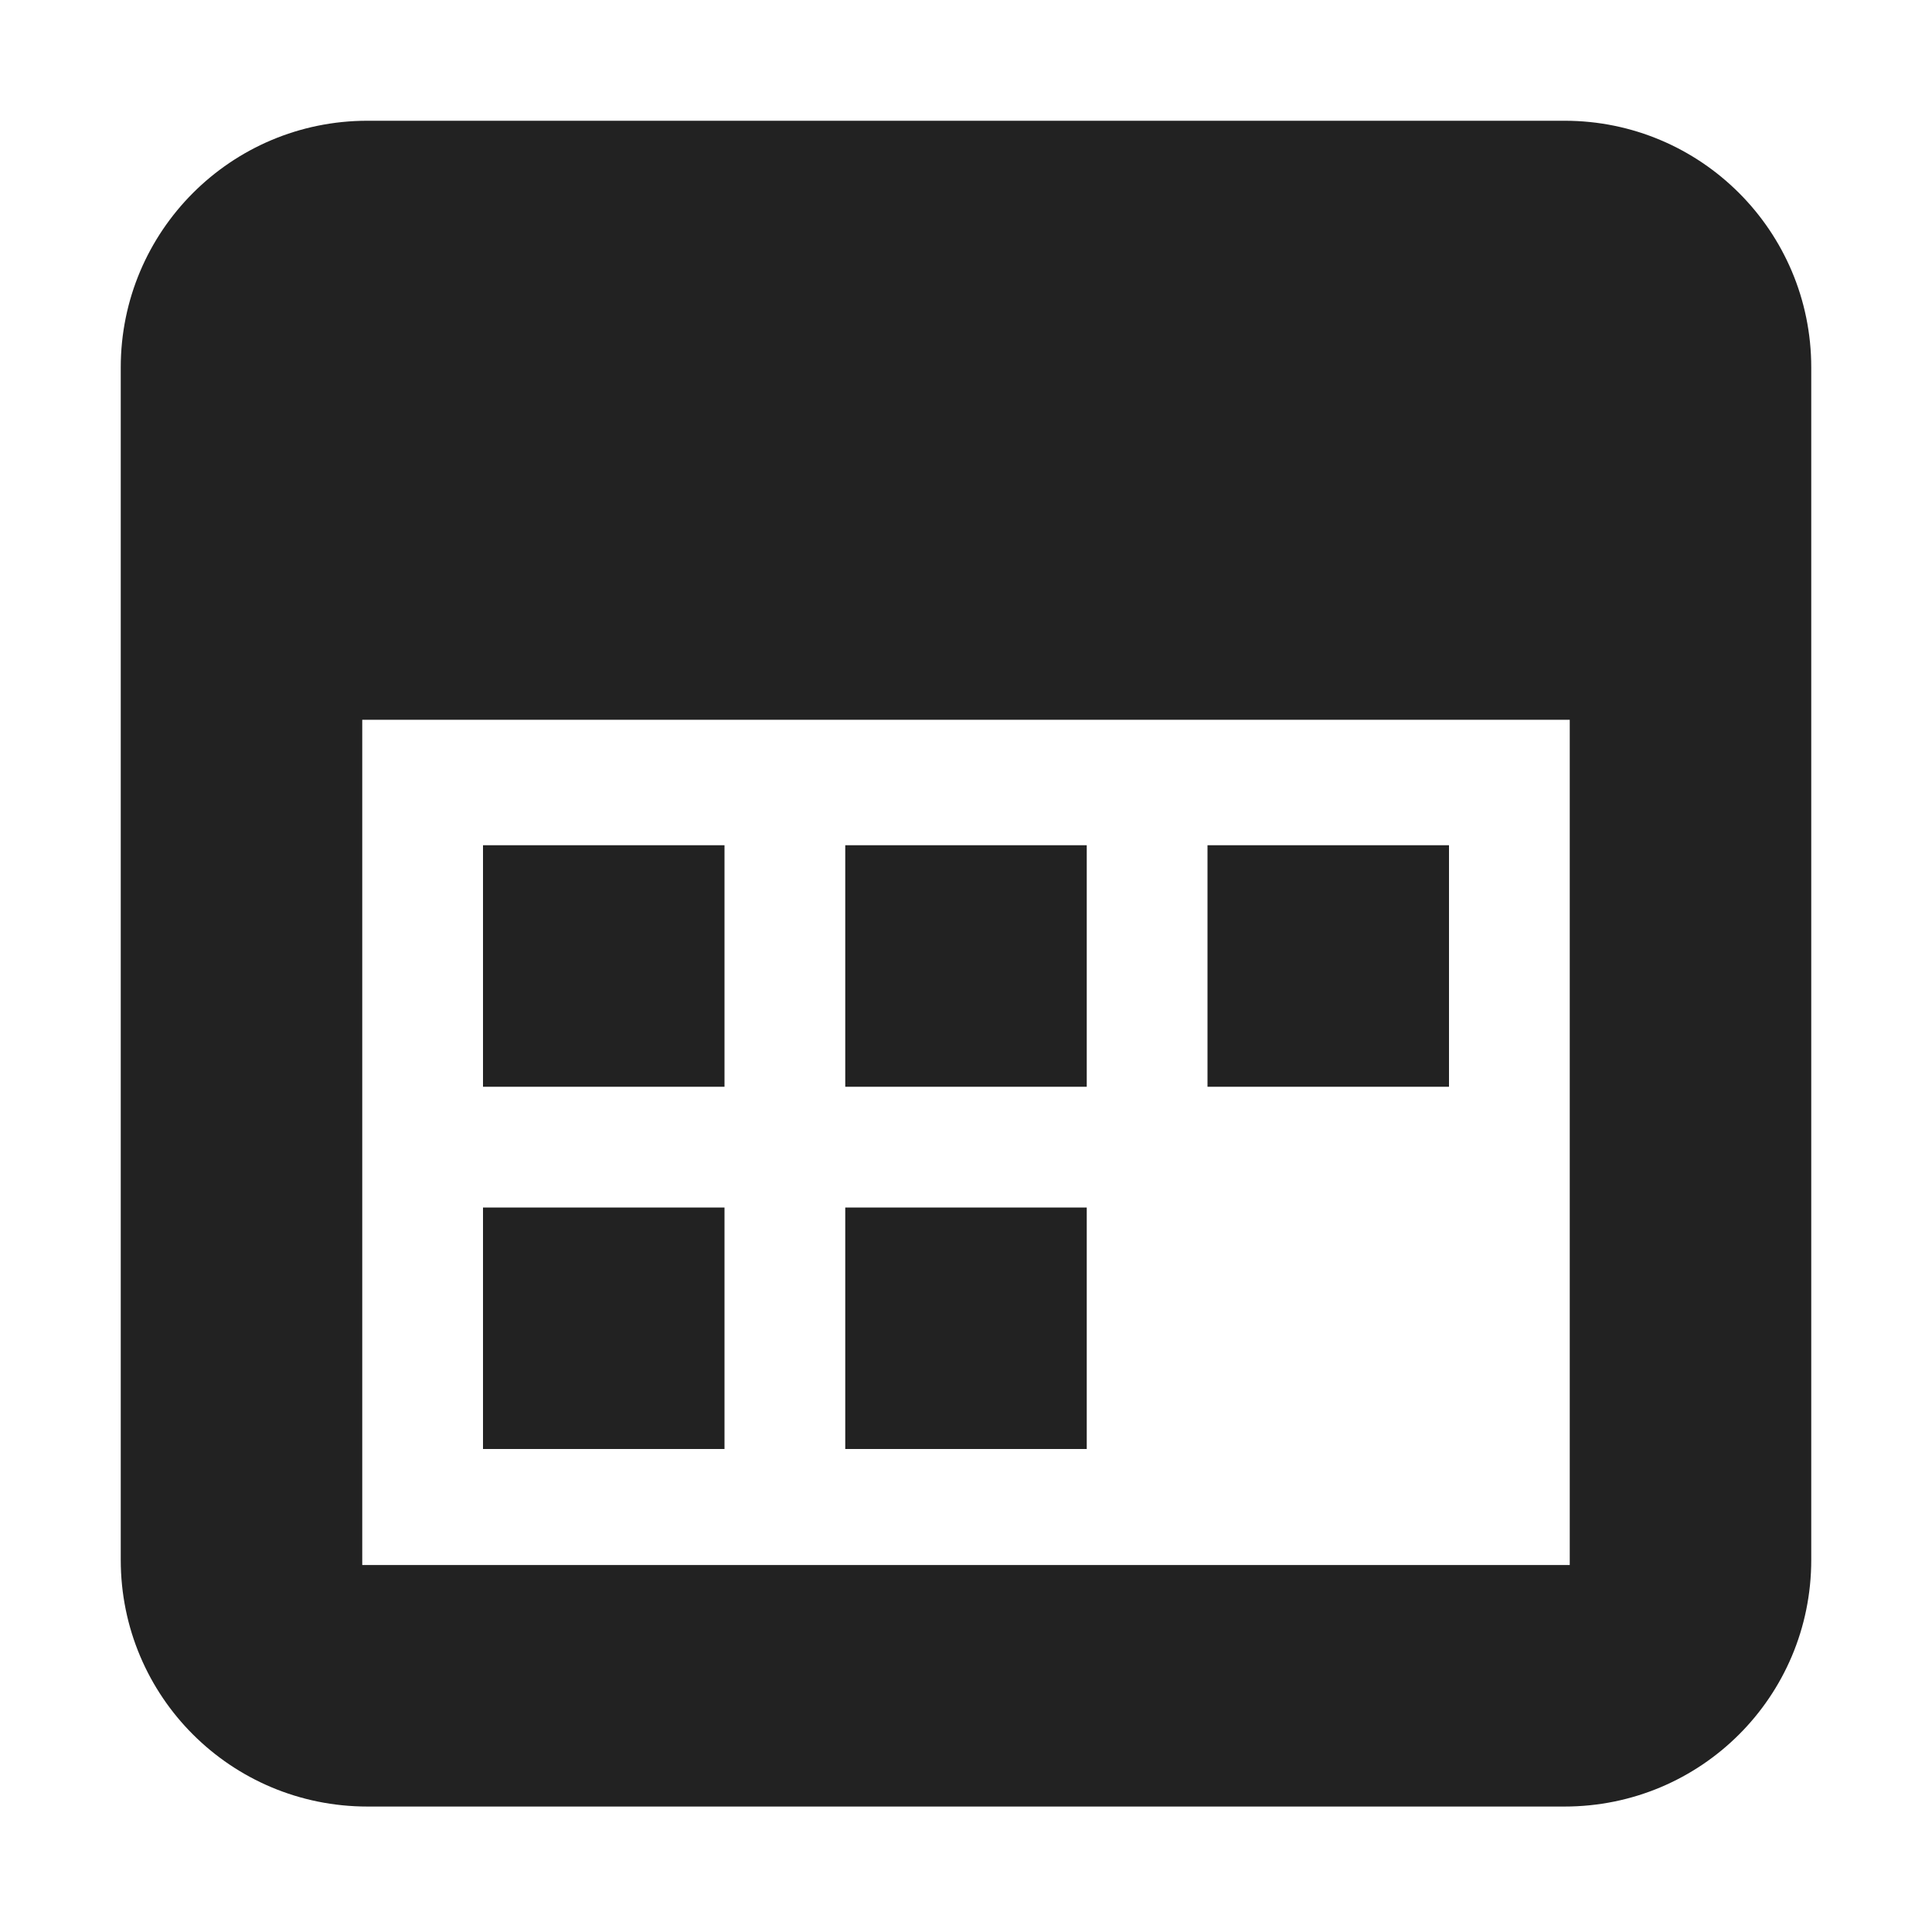
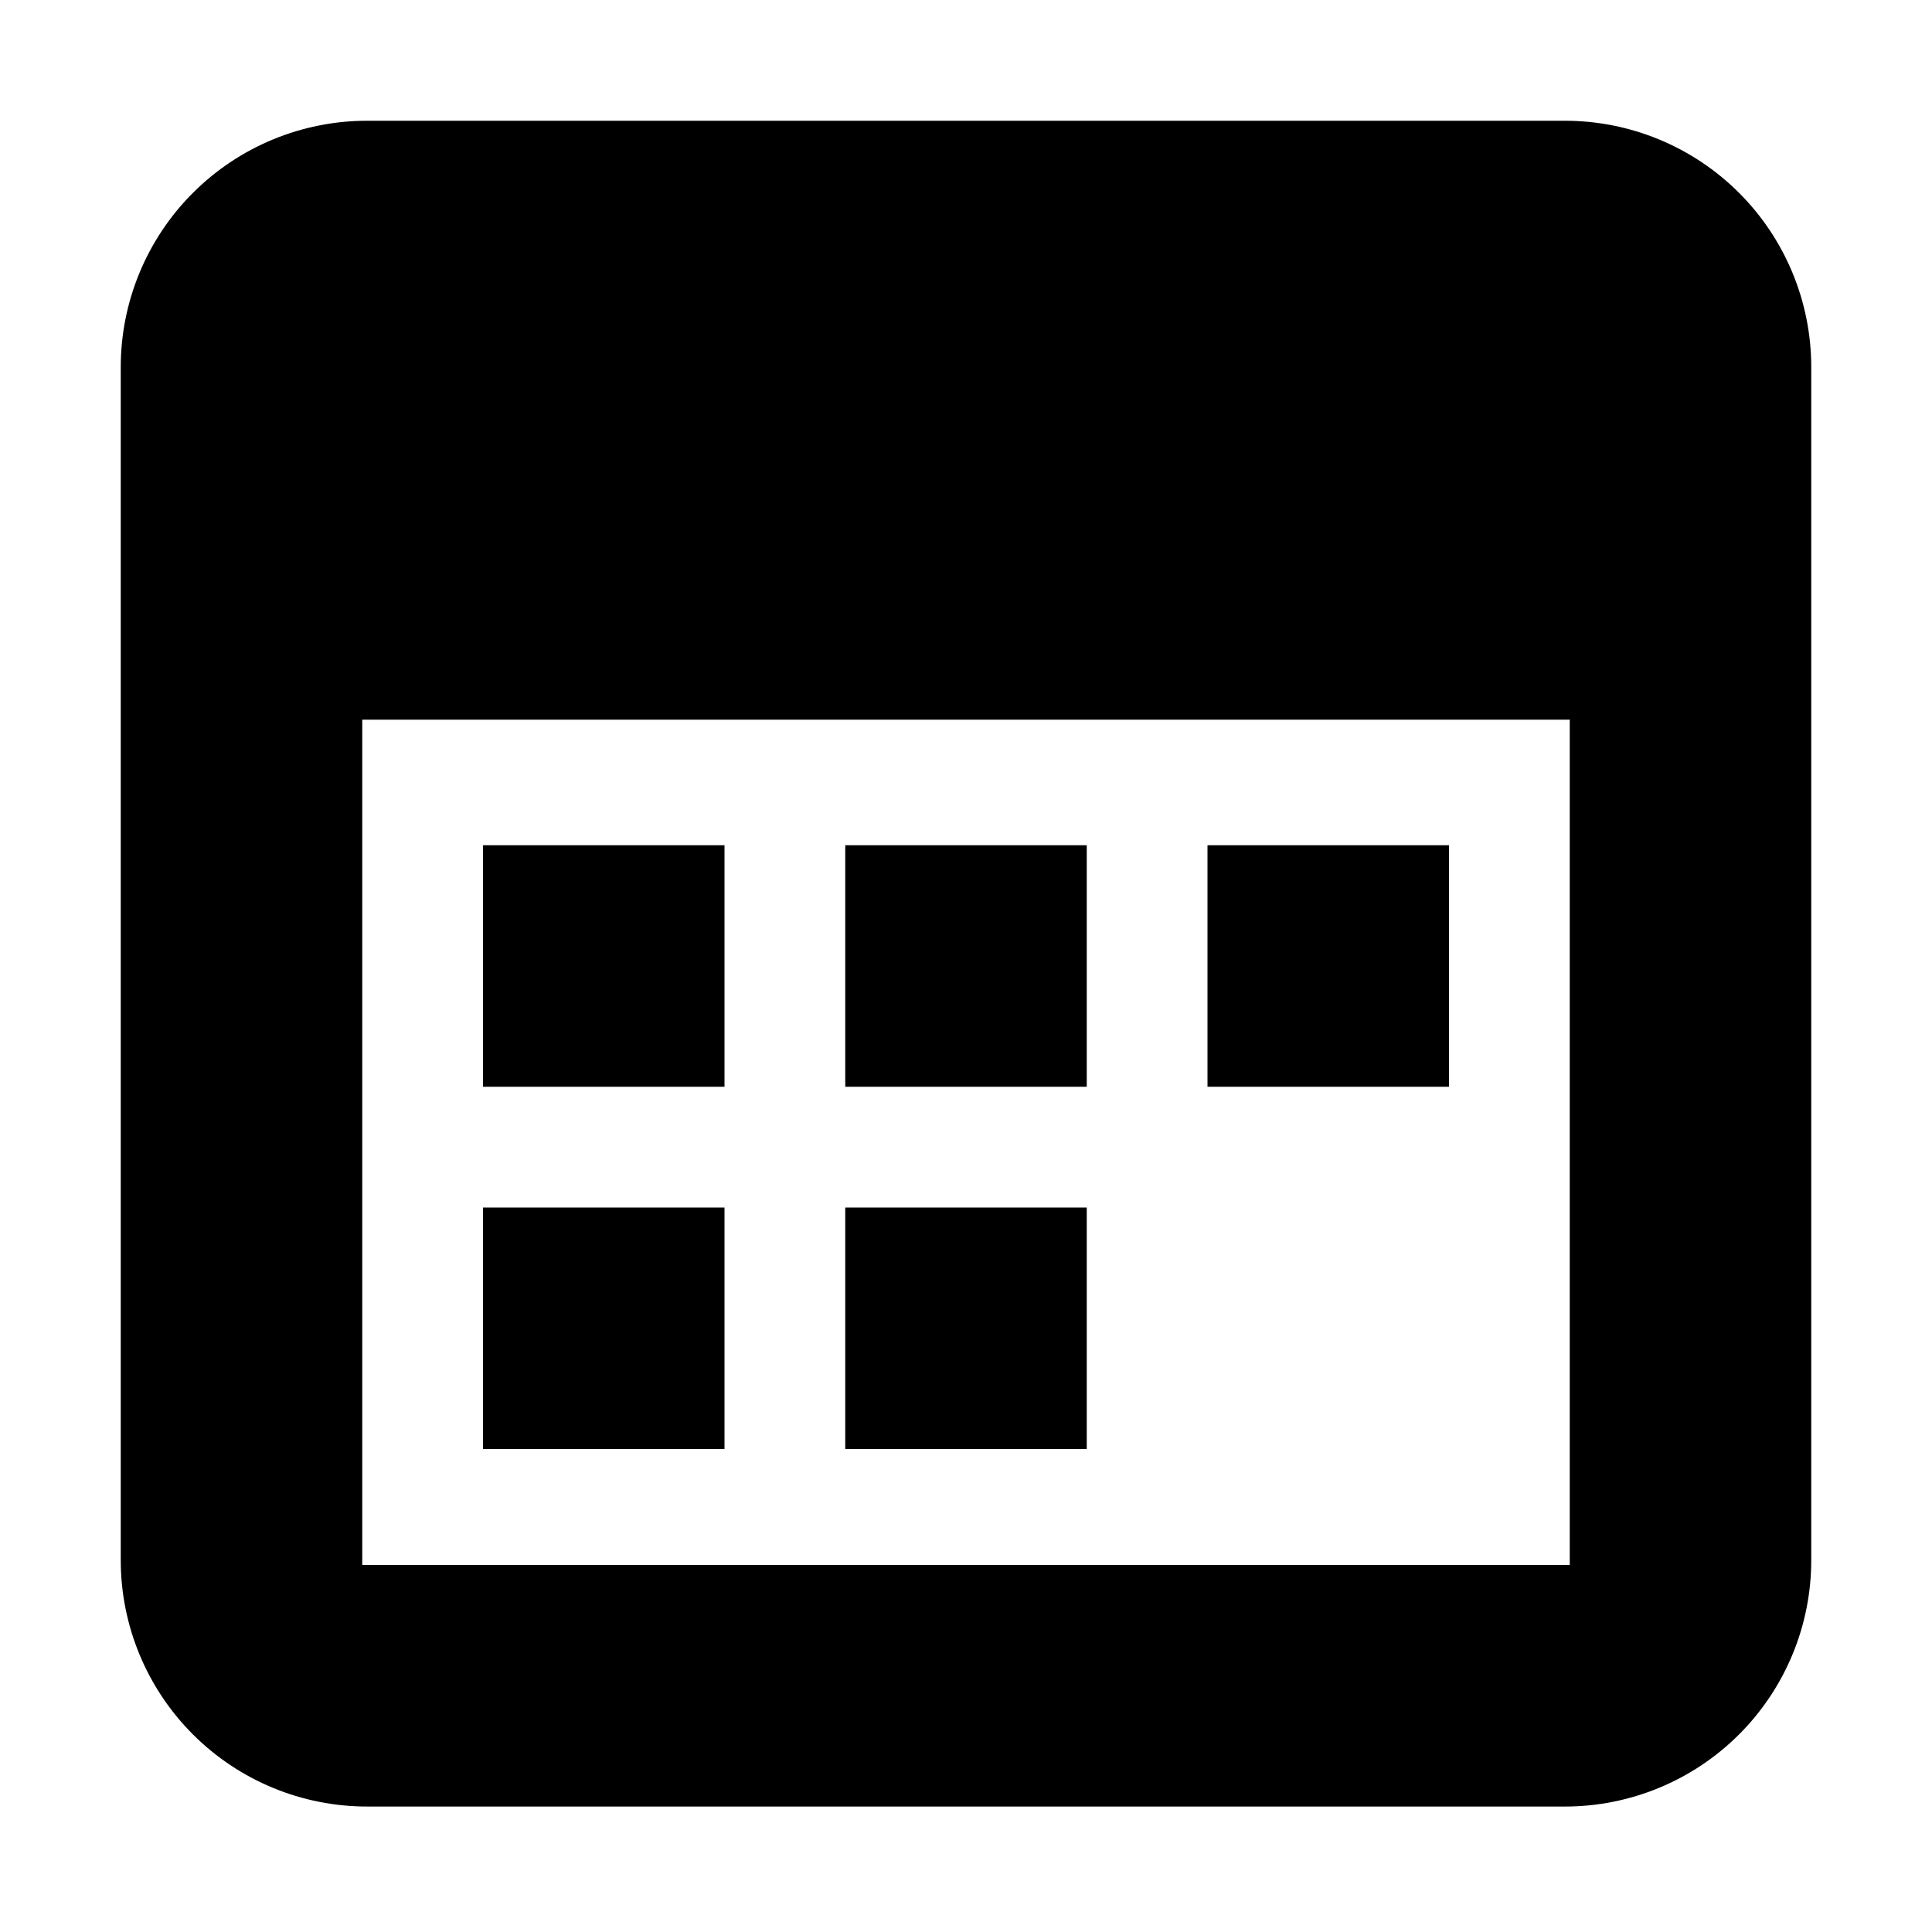
- <svg xmlns="http://www.w3.org/2000/svg" height="16px" viewBox="0 0 16 16" width="16px">
-   <filter id="a" height="100%" width="100%" x="0%" y="0%">
+ <svg xmlns="http://www.w3.org/2000/svg" width="16" height="16">
+   <filter id="a" width="100%" height="100%" x="0%" y="0%">
    <feColorMatrix color-interpolation-filters="sRGB" values="0 0 0 0 1 0 0 0 0 1 0 0 0 0 1 0 0 0 1 0" />
  </filter>
  <mask id="b">
    <g filter="url(#a)">
-       <path d="m -1.6 -1.6 h 19.2 v 19.2 h -19.2 z" fill-opacity="0.5" />
+       <path fill-opacity=".5" d="M-1.6-1.6h19.2v19.2H-1.6z" />
    </g>
  </mask>
  <clipPath id="c">
-     <path d="m 0 0 h 1600 v 1200 h -1600 z" />
+     <path d="M0 0h1600v1200H0z" />
  </clipPath>
  <mask id="d">
    <g filter="url(#a)">
-       <path d="m -1.6 -1.6 h 19.2 v 19.2 h -19.2 z" fill-opacity="0.7" />
+       <path fill-opacity=".7" d="M-1.6-1.6h19.2v19.2H-1.6z" />
    </g>
  </mask>
  <clipPath id="e">
-     <path d="m 0 0 h 1600 v 1200 h -1600 z" />
+     <path d="M0 0h1600v1200H0z" />
  </clipPath>
  <mask id="f">
    <g filter="url(#a)">
-       <path d="m -1.6 -1.6 h 19.2 v 19.2 h -19.2 z" fill-opacity="0.35" />
+       <path fill-opacity=".35" d="M-1.6-1.6h19.2v19.2H-1.6z" />
    </g>
  </mask>
  <clipPath id="g">
-     <path d="m 0 0 h 1600 v 1200 h -1600 z" />
+     <path d="M0 0h1600v1200H0z" />
  </clipPath>
-   <path d="m 3.043 1 c -1.129 0 -2.043 0.914 -2.043 2.043 v 9.875 c 0 1.133 0.914 2.043 2.043 2.043 h 9.914 c 1.129 0 2.043 -0.91 2.043 -2.043 v -9.875 c 0 -1.129 -0.914 -2.043 -2.043 -2.043 z m -0.043 4.961 h 10 v 7 h -10 z m 1 1.039 v 2 h 2 v -2 z m 3 0 v 2 h 2 v -2 z m 3 0 v 2 h 2 v -2 z m -6 3 v 2 h 2 v -2 z m 3 0 v 2 h 2 v -2 z m 0 0" fill="#222222" />
+   <path fill="#000" d="M3.043 1A2.04 2.04 0 0 0 1 3.043v9.875a2.04 2.04 0 0 0 2.043 2.043h9.914A2.04 2.04 0 0 0 15 12.918V3.043A2.04 2.04 0 0 0 12.957 1zM3 5.96h10v7H3zM4 7v2h2V7zm3 0v2h2V7zm3 0v2h2V7zm-6 3v2h2v-2zm3 0v2h2v-2zm0 0" />
  <g mask="url(#b)">
-     <g clip-path="url(#c)" transform="matrix(1 0 0 1 -660 -360)">
-       <path d="m 550 182 c -0.352 0.004 -0.695 0.102 -1 0.281 v 3.438 c 0.305 0.18 0.648 0.277 1 0.281 c 1.105 0 2 -0.895 2 -2 s -0.895 -2 -2 -2 z m 0 5 c -0.34 0 -0.68 0.059 -1 0.176 v 6.824 h 4 v -4 c 0 -1.656 -1.344 -3 -3 -3 z m 0 0" />
+     <g clip-path="url(#c)" transform="translate(-660 -360)">
+       <path d="M550 182a2 2 0 0 0-1 .281v3.438c.305.18.648.277 1 .281a2 2 0 1 0 0-4m0 5c-.34 0-.68.059-1 .176V194h4v-4a3 3 0 0 0-3-3m0 0" />
    </g>
  </g>
  <g mask="url(#d)">
-     <g clip-path="url(#e)" transform="matrix(1 0 0 1 -660 -360)">
-       <path d="m 569 182 v 4 c 1.105 0 2 -0.895 2 -2 s -0.895 -2 -2 -2 z m 0 5 v 7 h 3 v -4 c 0 -1.656 -1.344 -3 -3 -3 z m 0 0" />
+     <g clip-path="url(#e)" transform="translate(-660 -360)">
+       <path d="M569 182v4a2 2 0 1 0 0-4m0 5v7h3v-4a3 3 0 0 0-3-3m0 0" />
    </g>
  </g>
  <g mask="url(#f)">
-     <g clip-path="url(#g)" transform="matrix(1 0 0 1 -660 -360)">
-       <path d="m 573 182.27 v 3.449 c 0.613 -0.355 0.996 -1.008 1 -1.719 c 0 -0.715 -0.383 -1.375 -1 -1.73 z m 0 4.906 v 6.824 h 2 v -4 c 0 -1.27 -0.801 -2.402 -2 -2.824 z m 0 0" />
+     <g clip-path="url(#g)" transform="translate(-660 -360)">
+       <path d="M573 182.27v3.449a2 2 0 0 0 1-1.719c0-.715-.383-1.375-1-1.73m0 4.906V194h2v-4c0-1.27-.8-2.402-2-2.824m0 0" />
    </g>
  </g>
</svg>
